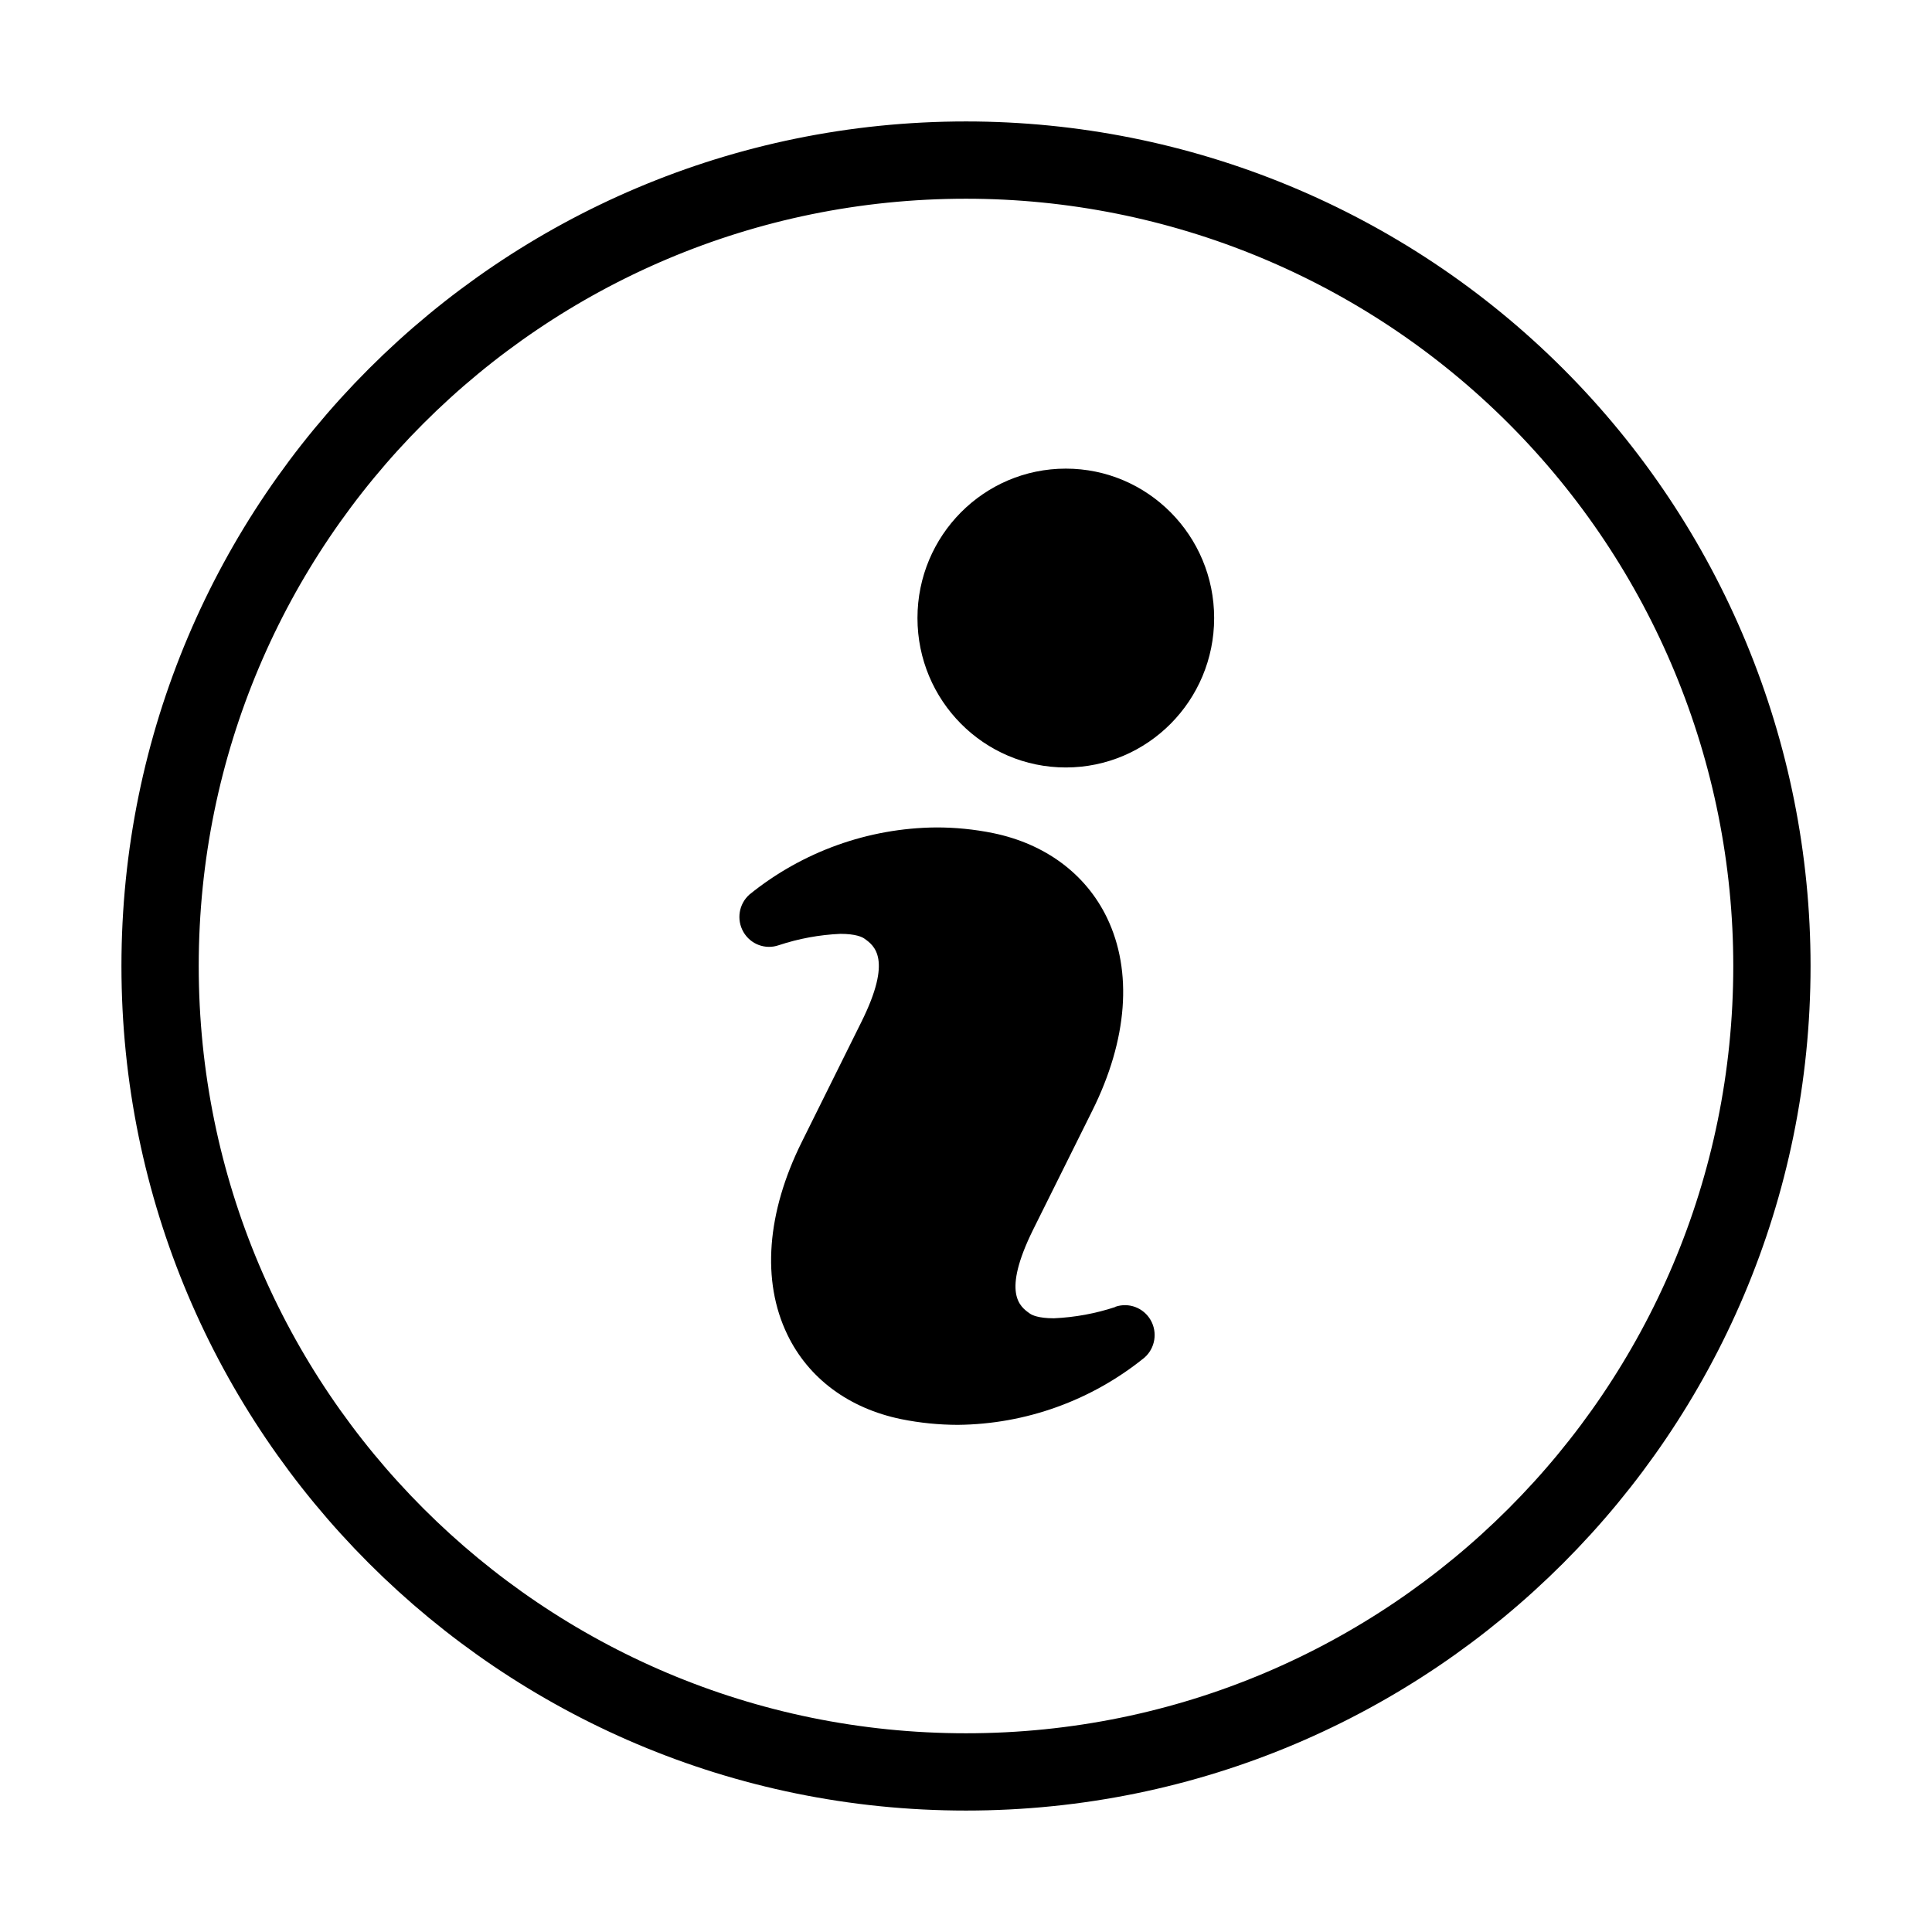
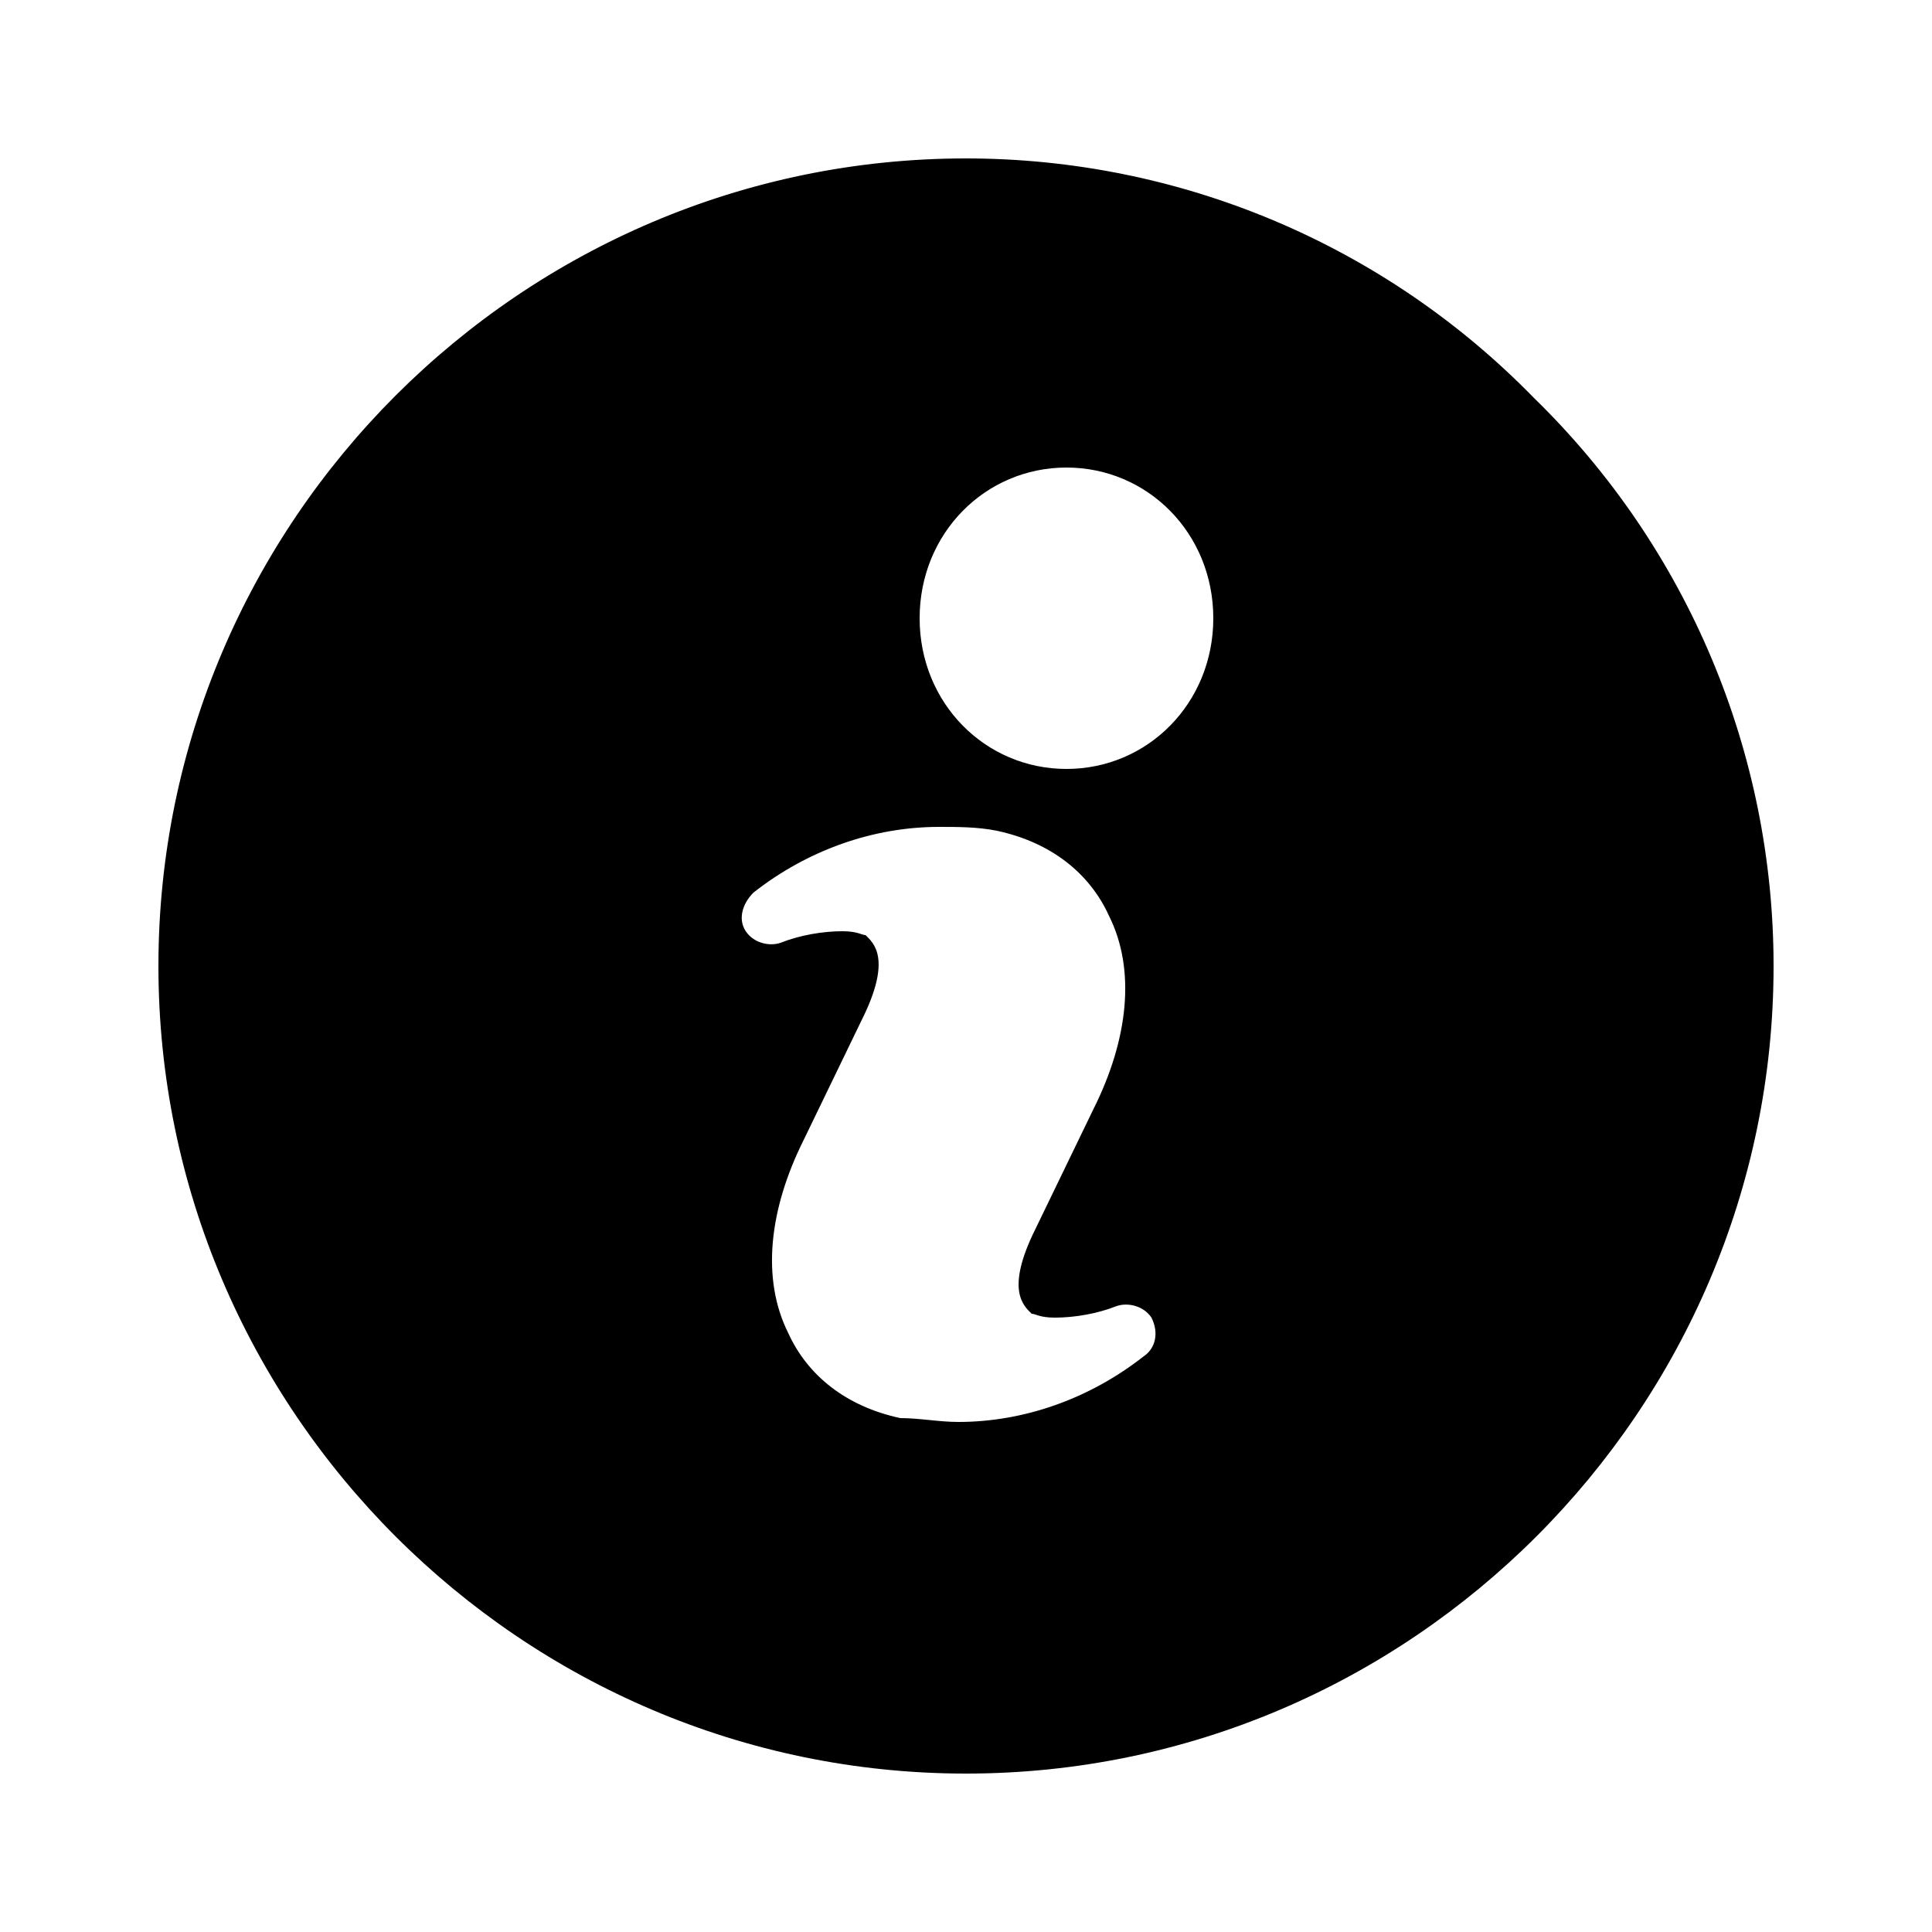
- <svg xmlns="http://www.w3.org/2000/svg" height="50" viewBox="0 0 50 50" width="50">
-   <g fill="none">
-     <g fill="#000" transform="translate(19 12)">
-       <path d="m9.871 21.823c-.516.171-1.053.27-1.596.294-.406 0-.571-.085-.622-.122-.258-.181-.73-.519.082-2.167l1.536-3.089c.911-1.831 1.046-3.602.377-4.989-.548-1.133-1.596-1.912-2.95-2.19-.484-.098-.977-.147-1.47-.146-1.759.015-3.461.627-4.832 1.736-.275.244-.341.65-.156.97.184.319.567.463.914.342.516-.171 1.052-.27 1.595-.294.404 0 .567.085.618.121.258.182.74.525-.079 2.168l-1.535 3.092c-.913 1.834-1.046 3.605-.377 4.989.546 1.134 1.593 1.912 2.95 2.19.481.097.97.146 1.46.147 1.76-.016 3.464-.63 4.835-1.742.275-.244.341-.649.158-.969-.184-.32-.566-.464-.913-.345z" />
-       <path d="m12.422 3.995c0 2.136-1.719 3.867-3.839 3.867-2.12 0-3.839-1.731-3.839-3.867 0-2.136 1.719-3.867 3.839-3.867 2.12 0 3.839 1.731 3.839 3.867z" />
-     </g>
-     <path d="m45.857 25c0 11.519-9.338 20.857-20.857 20.857-11.519 0-20.857-9.338-20.857-20.857 0-11.519 9.338-20.857 20.857-20.857 5.532 0 10.836 2.197 14.748 6.109 3.911 3.911 6.109 9.216 6.109 14.748z" stroke="#000" stroke-width="2" />
-   </g>
+ <svg xmlns="http://www.w3.org/2000/svg" version="1.1" id="Calque_1" x="0px" y="0px" viewBox="0 0 50 50" style="enable-background:new 0 0 50 50;" xml:space="preserve">
+   <path d="M39.7,10.3C35.8,6.3,30.5,4.1,25,4.1C13.5,4.1,4.1,13.5,4.1,25S13.5,45.9,25,45.9S45.9,36.5,45.9,25  C45.9,19.5,43.7,14.2,39.7,10.3z M29.6,35.1c-1.4,1.1-3.1,1.7-4.8,1.7c-0.5,0-1-0.1-1.5-0.1c-1.4-0.3-2.4-1.1-2.9-2.2  c-0.7-1.4-0.5-3.2,0.4-5l1.5-3.1c0.8-1.6,0.3-2,0.1-2.2c-0.1,0-0.2-0.1-0.6-0.1c-0.5,0-1.1,0.1-1.6,0.3c-0.3,0.1-0.7,0-0.9-0.3  c-0.2-0.3-0.1-0.7,0.2-1c1.4-1.1,3.1-1.7,4.8-1.7c0.5,0,1,0,1.5,0.1c1.4,0.3,2.4,1.1,2.9,2.2c0.7,1.4,0.5,3.2-0.4,5l-1.5,3.1  c-0.8,1.6-0.3,2-0.1,2.2c0.1,0,0.2,0.1,0.6,0.1c0.5,0,1.1-0.1,1.6-0.3l0,0c0.3-0.1,0.7,0,0.9,0.3C30,34.5,29.9,34.9,29.6,35.1z   M27.6,19.9c-2.1,0-3.8-1.7-3.8-3.9s1.7-3.9,3.8-3.9c2.1,0,3.8,1.7,3.8,3.9S29.7,19.9,27.6,19.9z" />
</svg>
